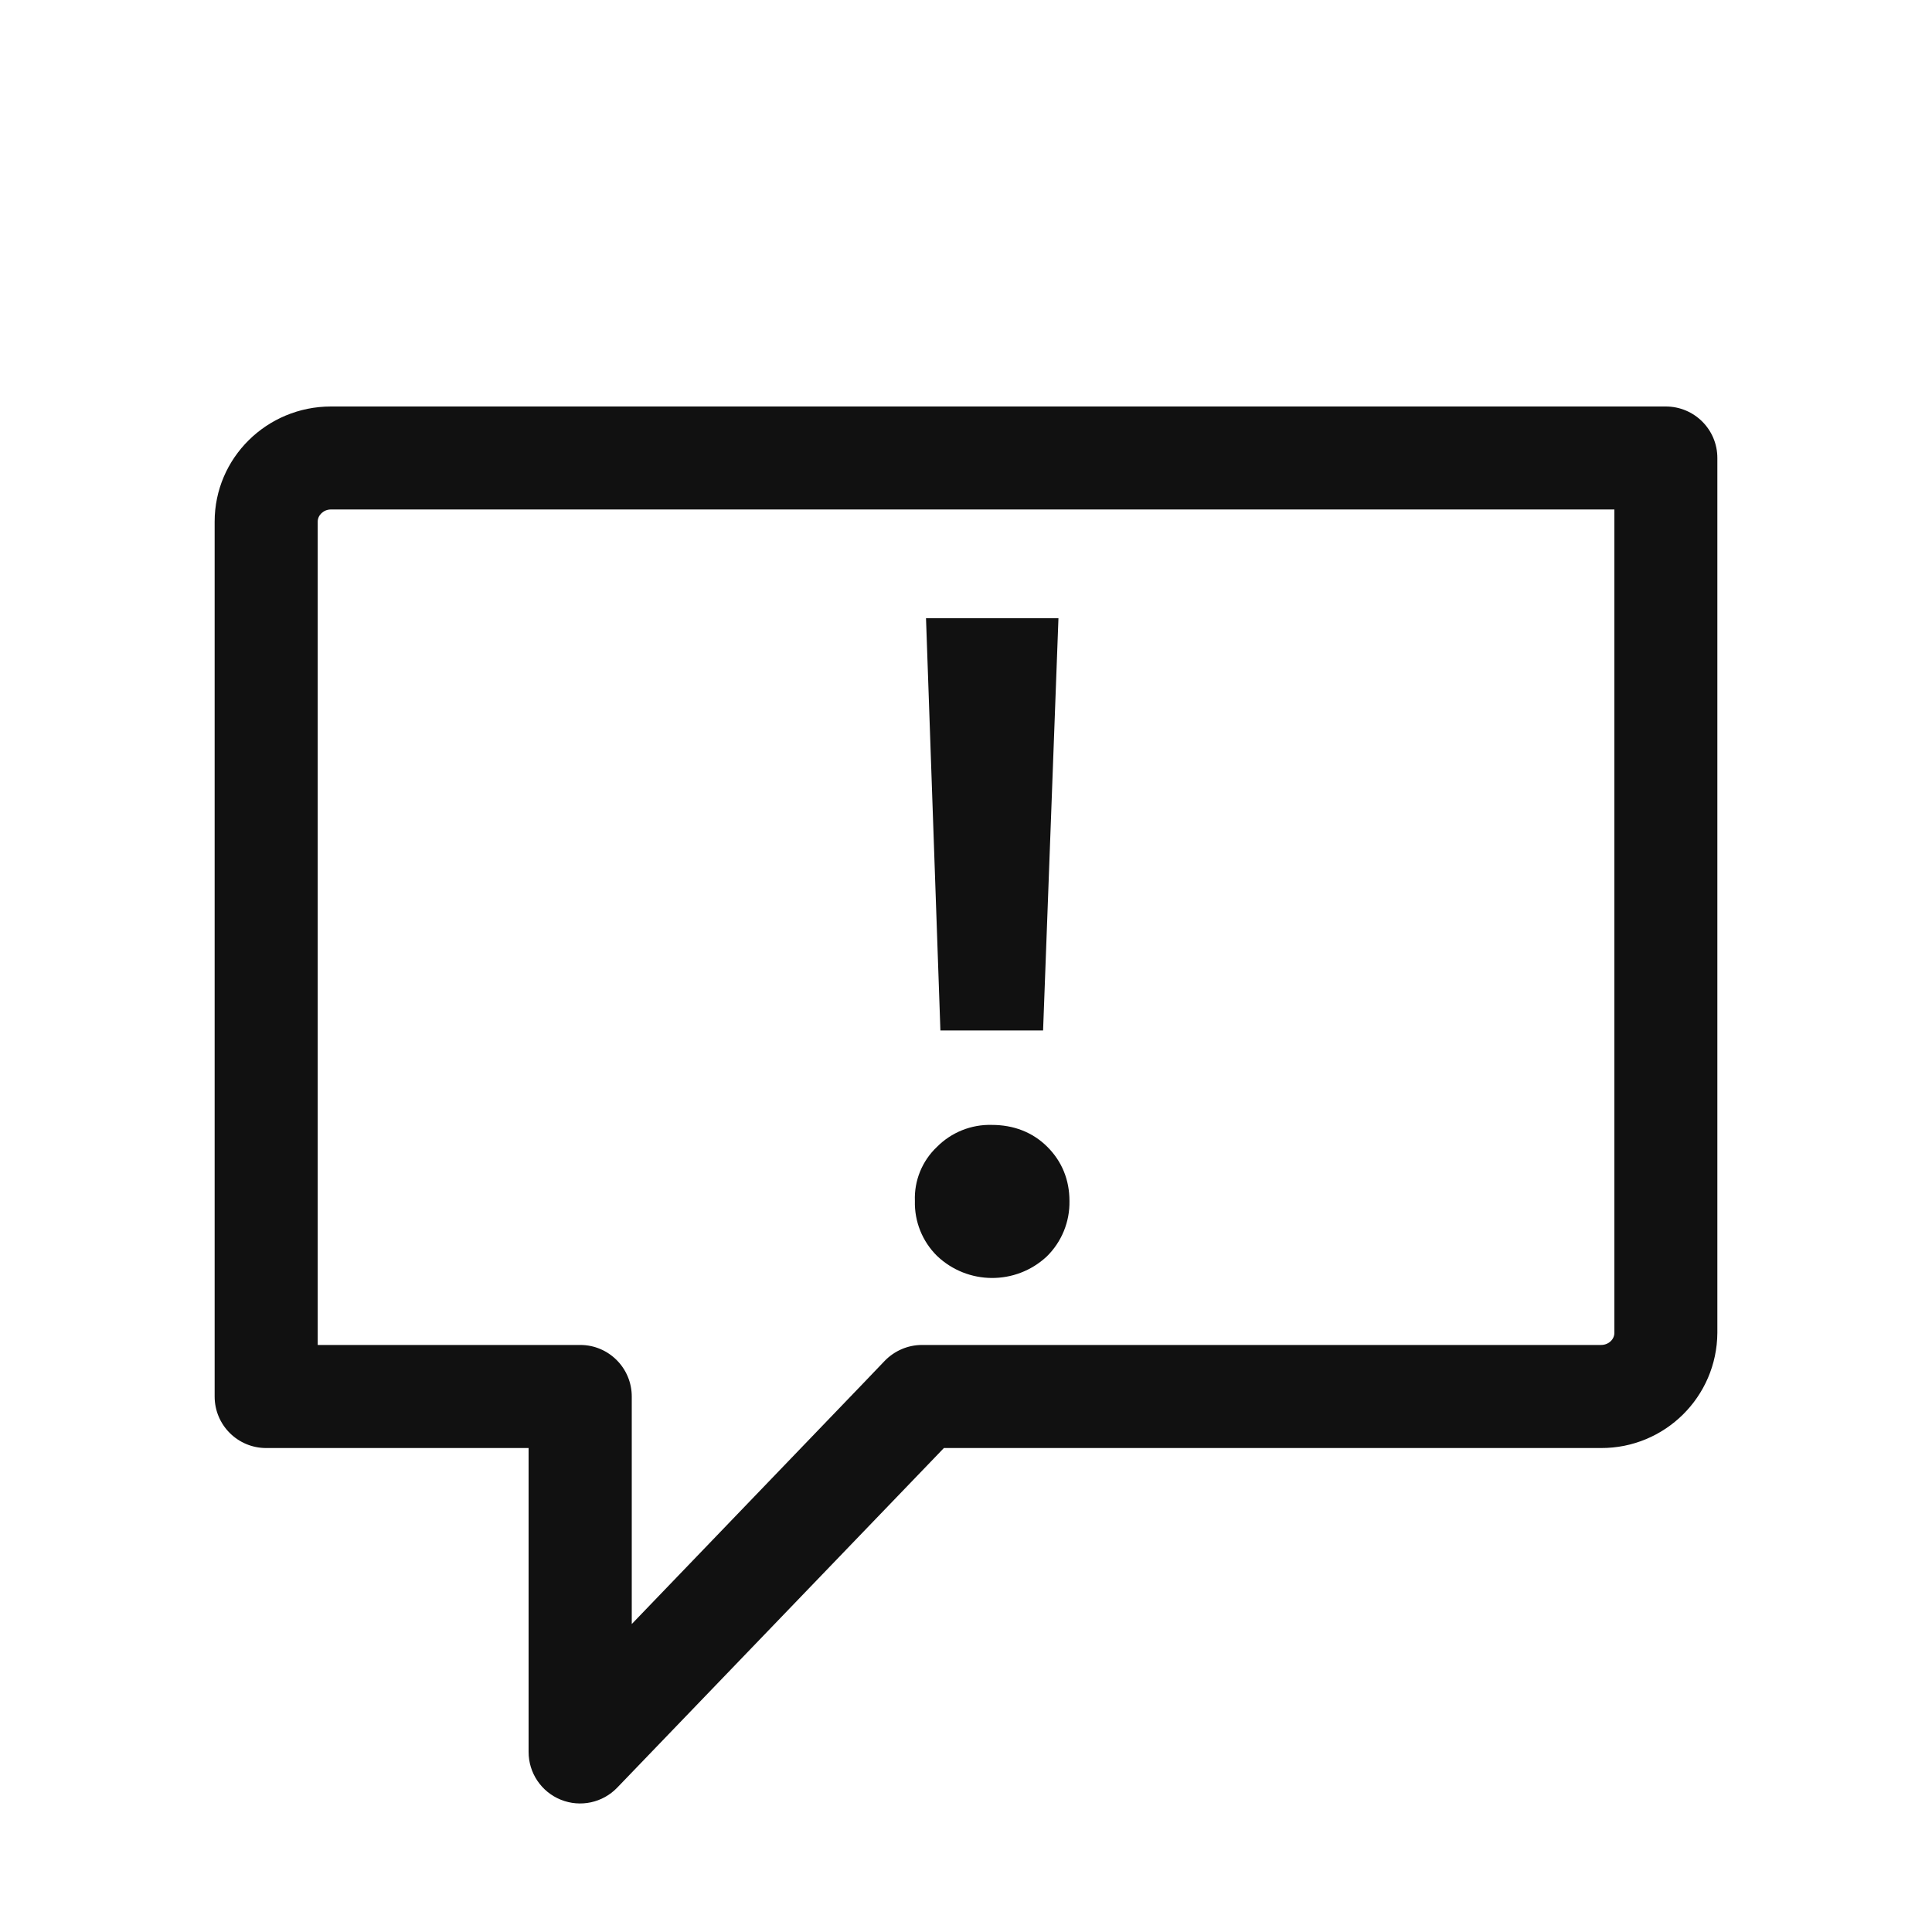
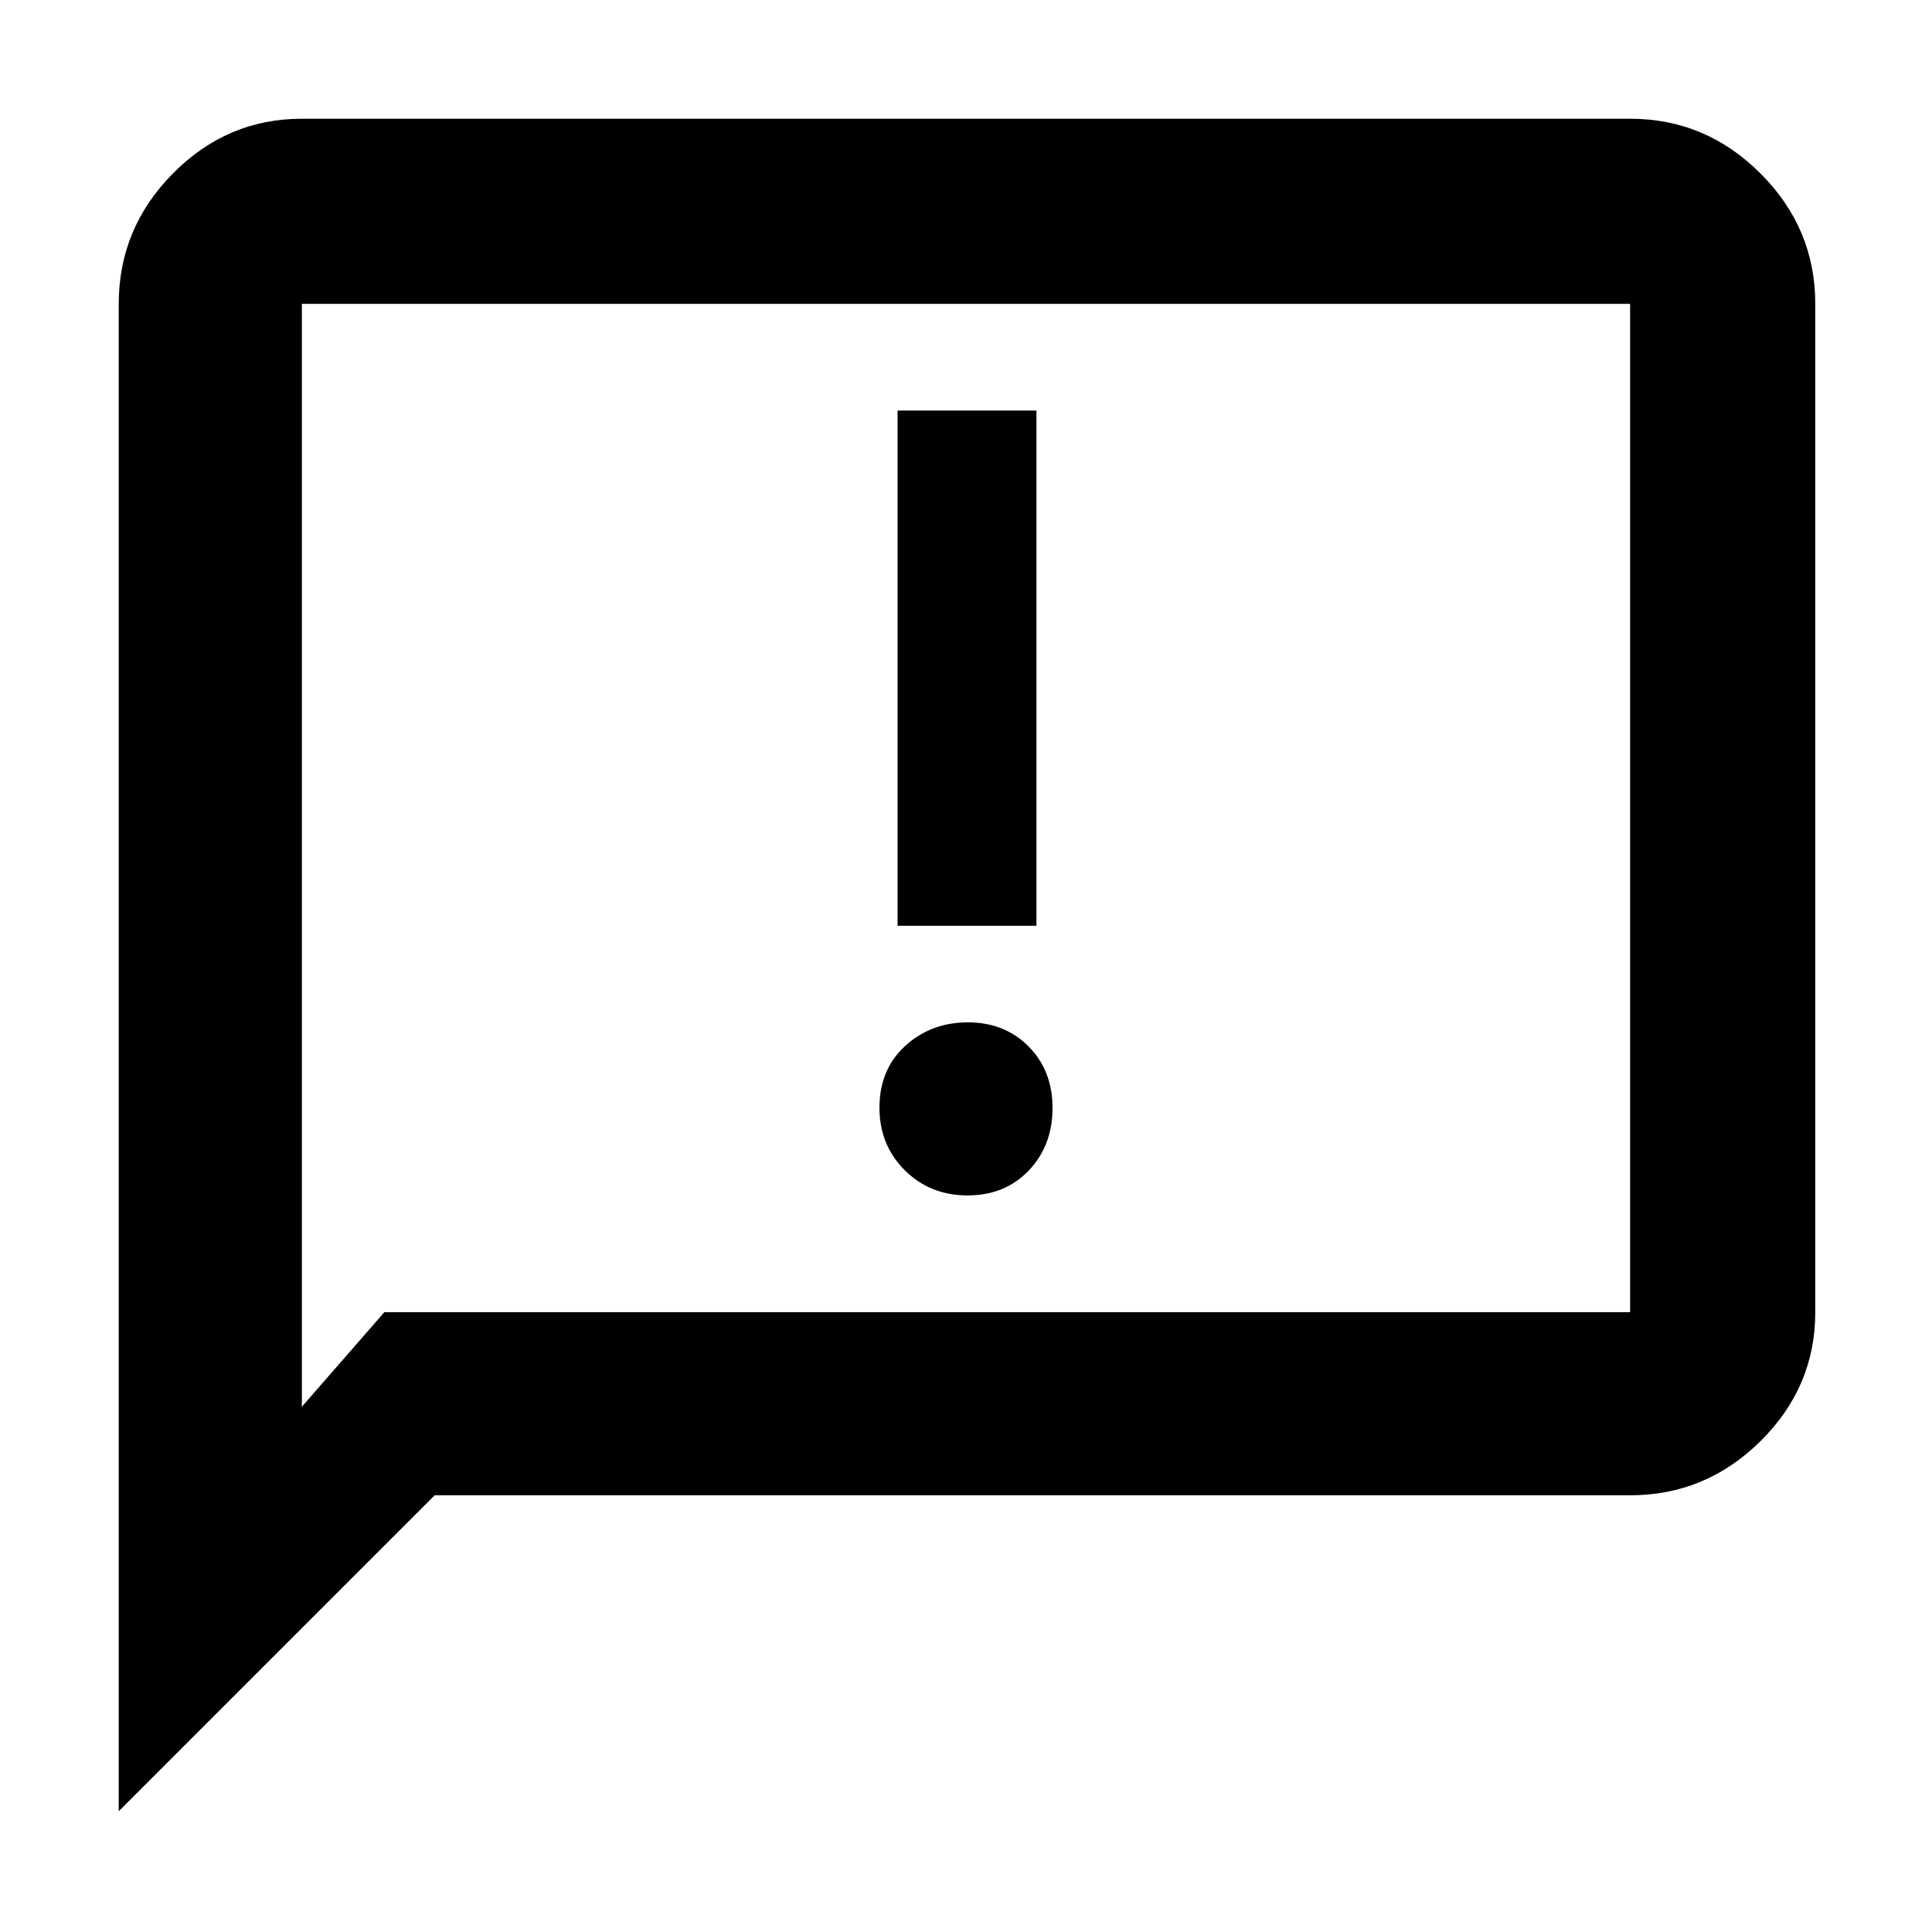
- <svg xmlns="http://www.w3.org/2000/svg" class="svg-icon" style="width: 1em; height: 1em;vertical-align: middle;fill: currentColor;overflow: hidden;" viewBox="0 0 1024 1024" version="1.1">
-   <path d="M855.552 270.029H175.462c-3.994 0-7.066 3.021-7.066 6.451v436.378h139.162c15.053 0 27.29 12.237 27.29 27.341v120.576l122.675-127.59 11.418-11.93c5.171-5.325 12.288-8.397 19.712-8.397h359.936c3.994 0 7.066-2.97 7.066-6.4V270.029zM280.218 767.488H141.056a27.29 27.29 0 0 1-27.29-27.29V276.48c0-33.792 27.699-61.03 61.645-61.03h707.482c15.104 0 27.341 12.186 27.341 27.29v463.718a61.44 61.44 0 0 1-61.696 61.03H500.275l-3.379 3.533-169.728 176.435a27.29 27.29 0 0 1-47.002-18.944V767.488z" fill="#111111" />
-   <path d="M560.998 327.68l-8.141 218.47H498.432L490.803 327.68h70.144z m-35.328 268.544c11.469 0 21.606 3.789 29.491 11.674 7.68 7.68 11.674 17.459 11.674 28.621a40.09 40.09 0 0 1-12.083 29.491A42.394 42.394 0 0 1 496.589 665.6a39.424 39.424 0 0 1-11.674-29.082 37.376 37.376 0 0 1 11.674-28.621 39.424 39.424 0 0 1 29.082-11.674z" fill="#111111" />
+ <svg xmlns="http://www.w3.org/2000/svg" height="48px" viewBox="0 -960 960 960" width="48px" fill="#000000">
+   <path d="M480.77-366q18.61 0 30.42-12.39Q523-390.79 523-409.4q0-18.62-11.89-30.61Q499.22-452 480.91-452q-18.3 0-31.11 11.7-12.8 11.7-12.8 30.69 0 18.61 12.58 31.11 12.59 12.5 31.19 12.5ZM446-500h69v-256h-69v256ZM59-60v-749q0-37.59 26.91-64.79Q112.83-901 150-901h660q37.59 0 64.79 27.21Q902-846.59 902-809v501q0 37.17-27.21 64.09Q847.59-217 810-217H216L59-60Zm132-248h619v-501H150v548l41-47Zm-41 0v-501 501Z" />
</svg>
